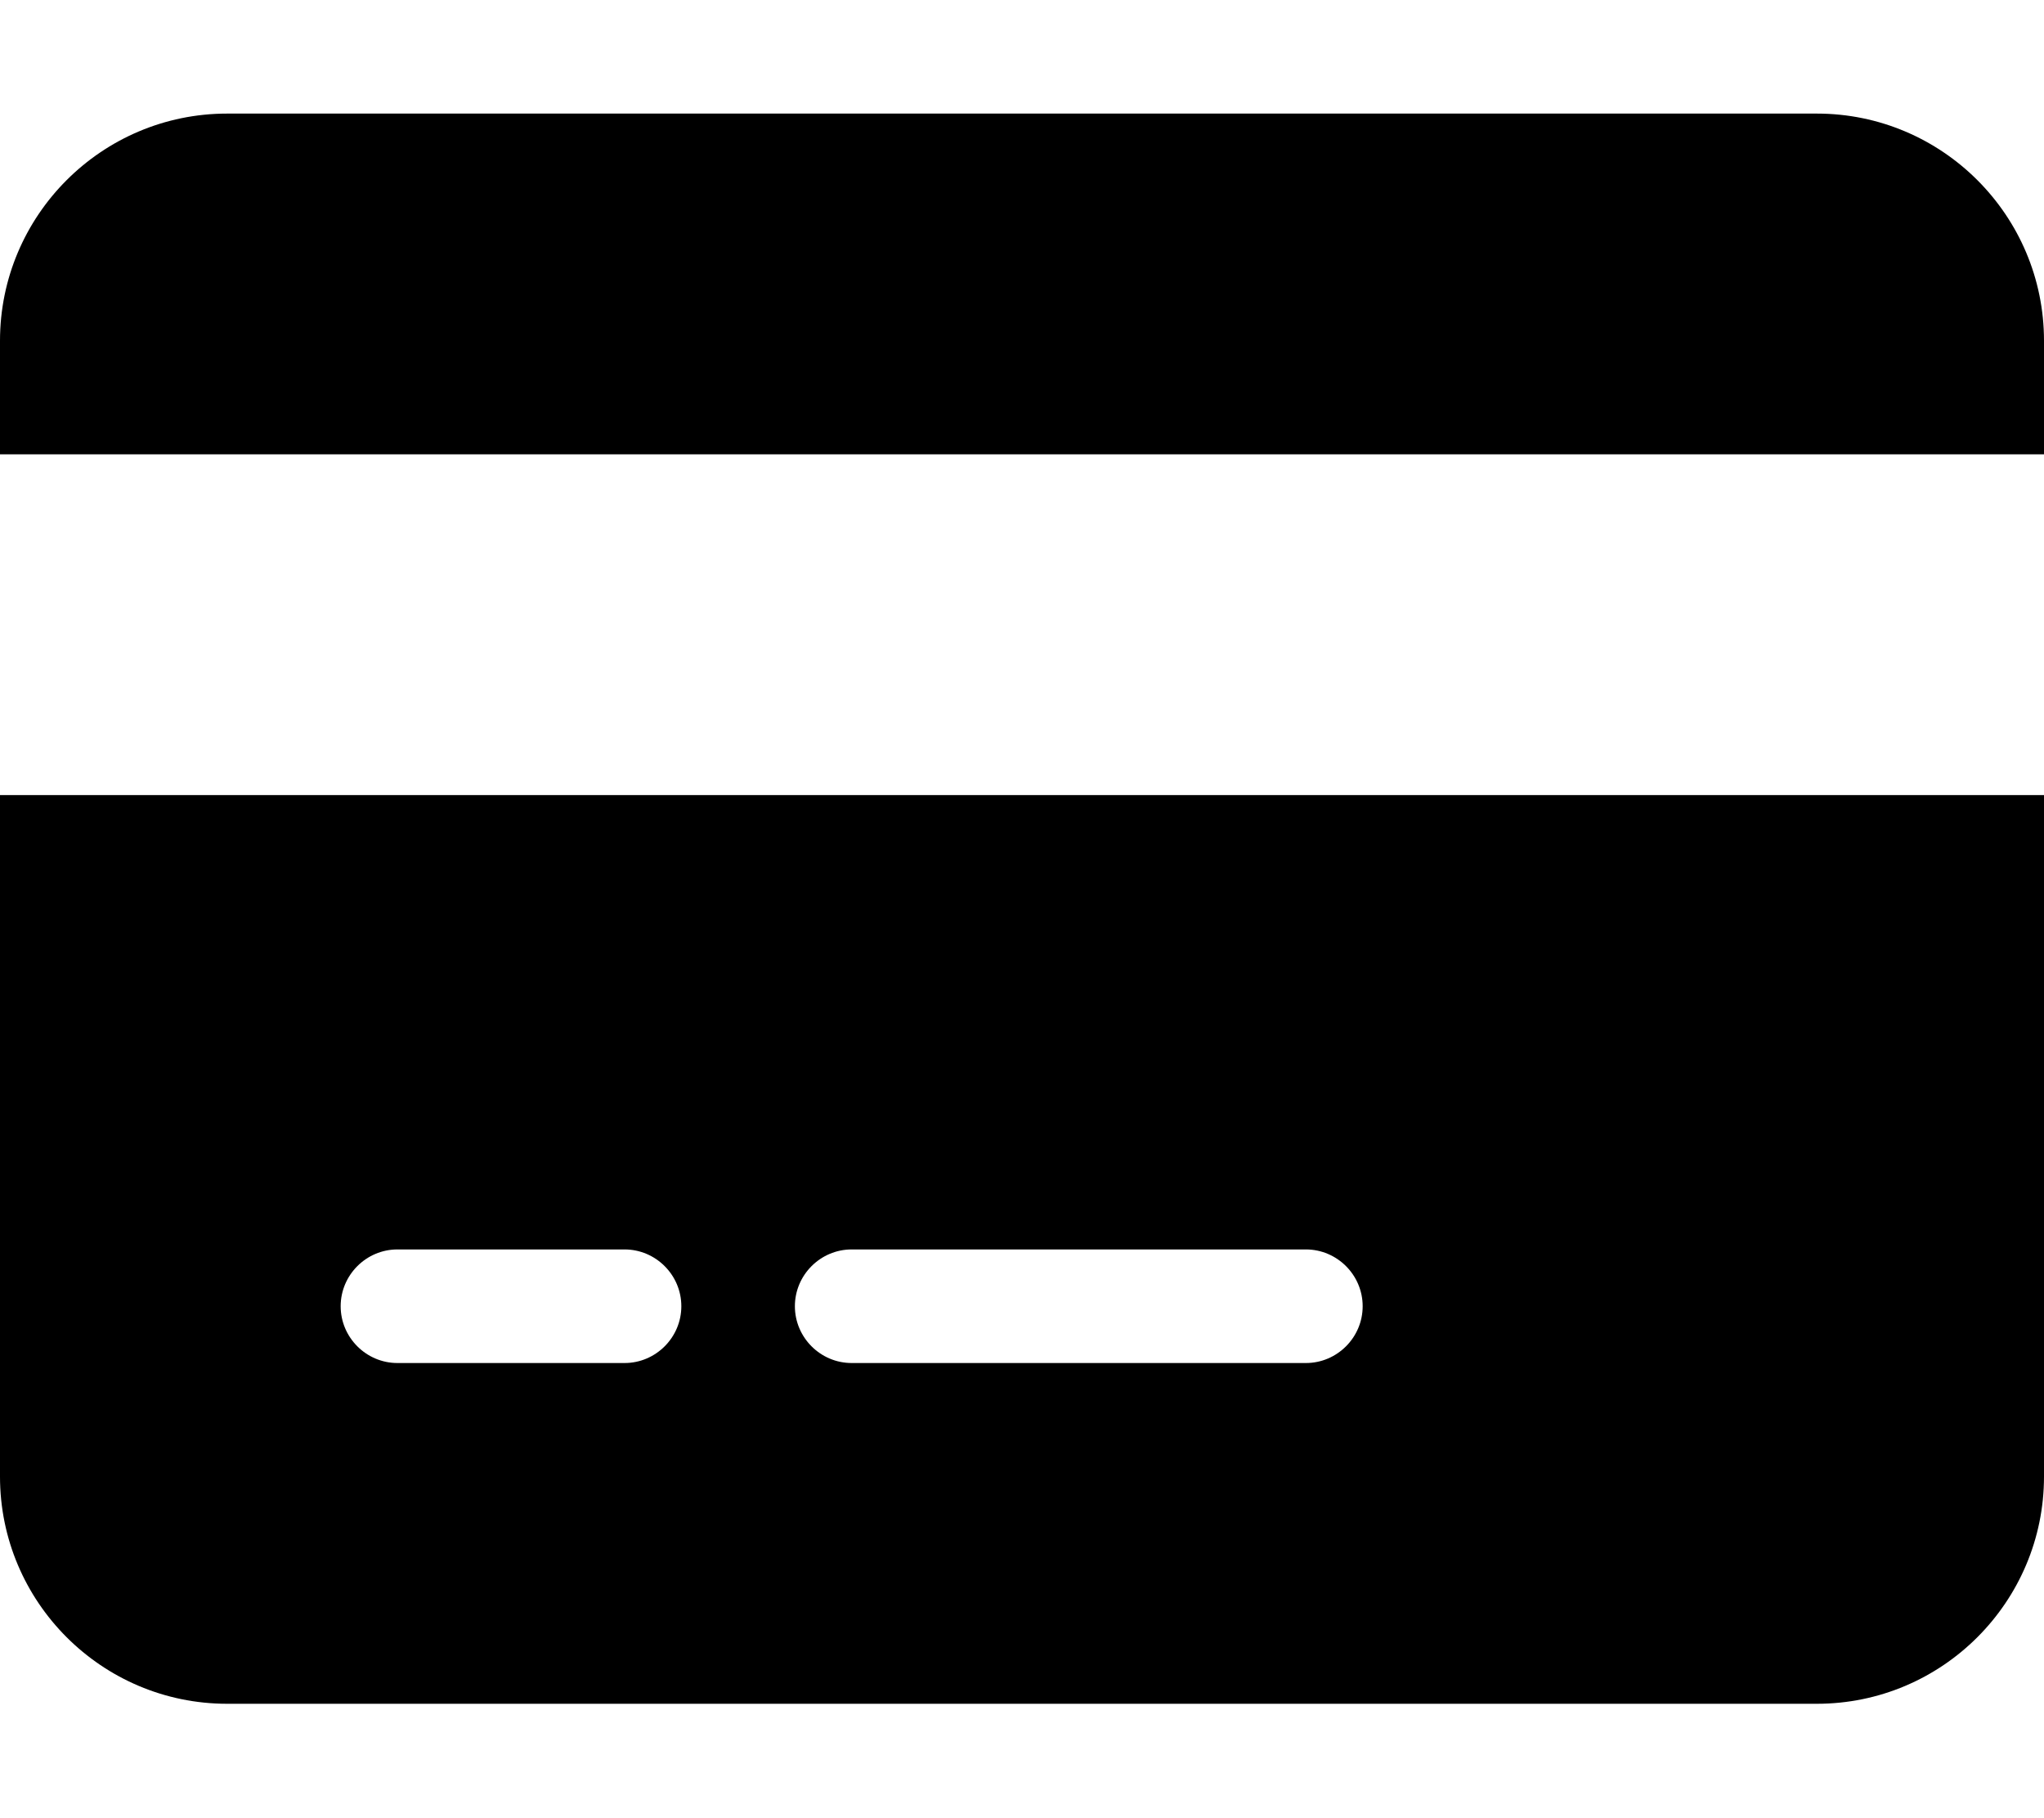
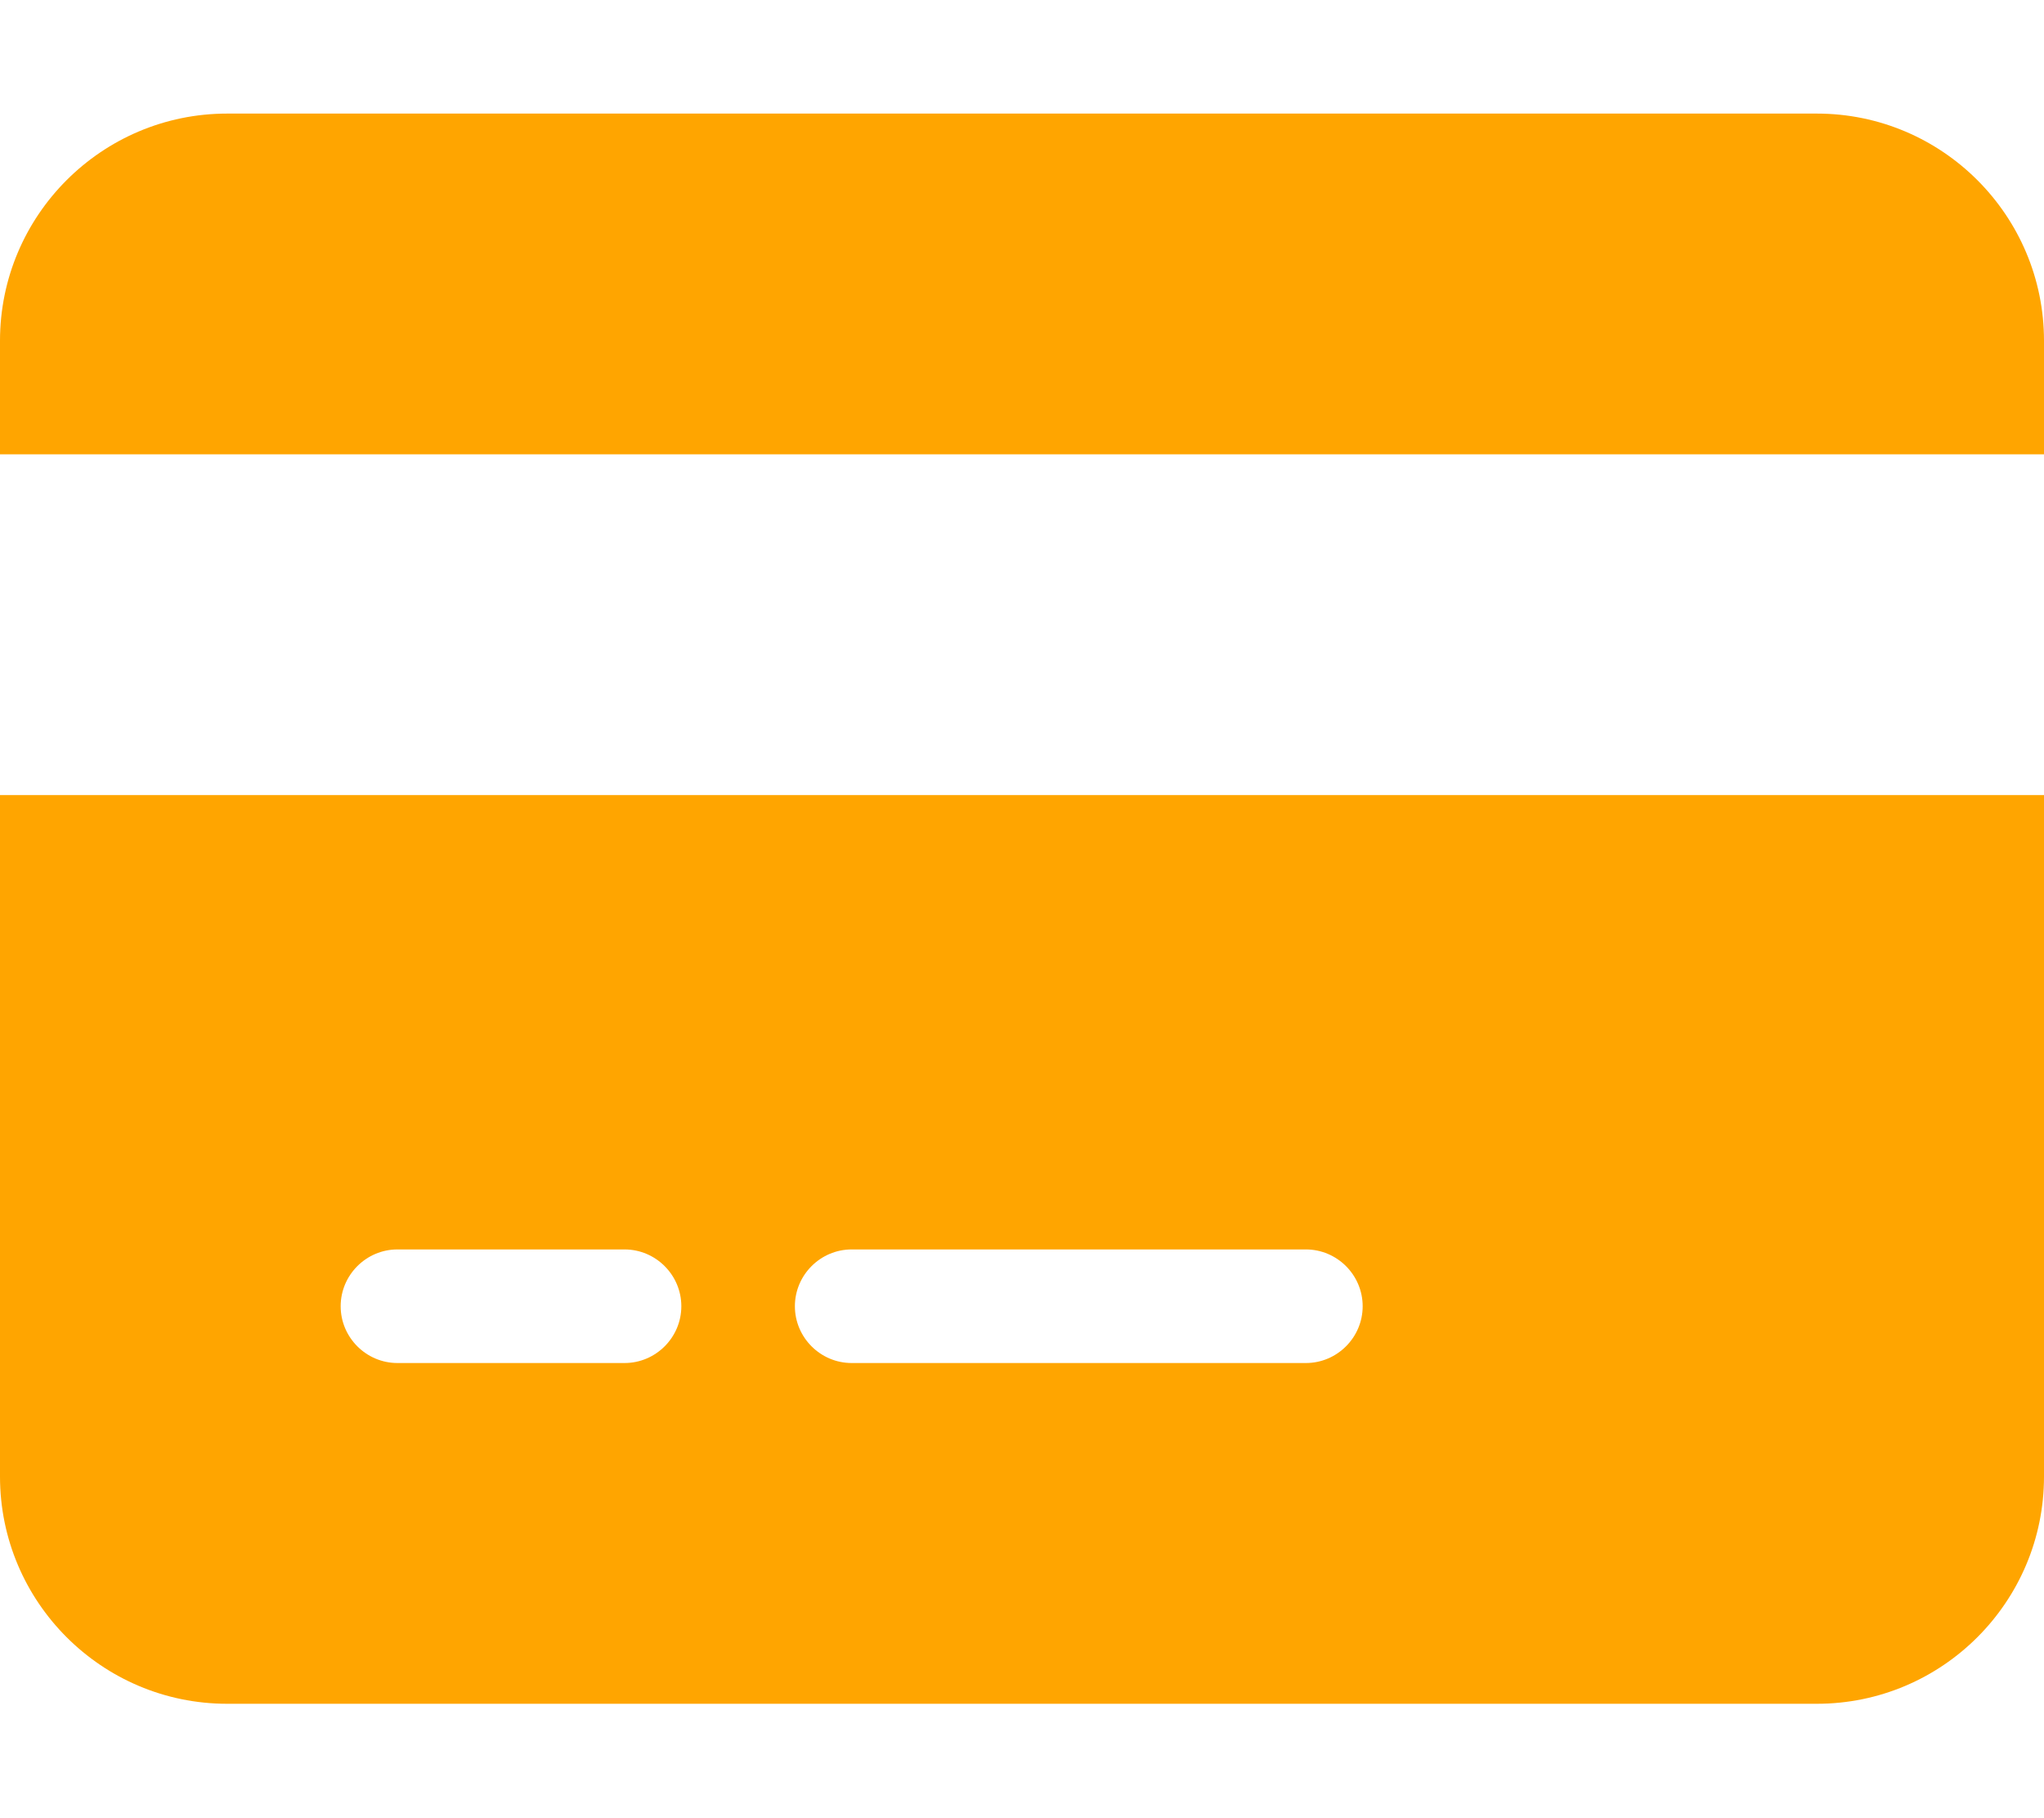
<svg xmlns="http://www.w3.org/2000/svg" viewBox="0 0 576 512">
-   <path d="M64 32C28.7 32 0 60.7 0 96v32H576V96c0-35.3-28.7-64-64-64H64zM576 224H0V416c0 35.3 28.7 64 64 64H512c35.3 0 64-28.7 64-64V224zM112 352h64c8.8 0 16 7.2 16 16s-7.2 16-16 16H112c-8.8 0-16-7.2-16-16s7.2-16 16-16zm112 16c0-8.8 7.2-16 16-16H368c8.8 0 16 7.2 16 16s-7.2 16-16 16H240c-8.8 0-16-7.2-16-16z" />
+   <path d="M64 32C28.7 32 0 60.7 0 96v32H576V96c0-35.3-28.7-64-64-64H64zM576 224H0V416c0 35.3 28.7 64 64 64H512c35.3 0 64-28.7 64-64V224zM112 352h64c8.8 0 16 7.2 16 16s-7.2 16-16 16H112c-8.8 0-16-7.2-16-16s7.2-16 16-16zm112 16c0-8.8 7.2-16 16-16H368c8.8 0 16 7.2 16 16s-7.2 16-16 16H240c-8.8 0-16-7.2-16-16z" fill="orange" />
</svg>
